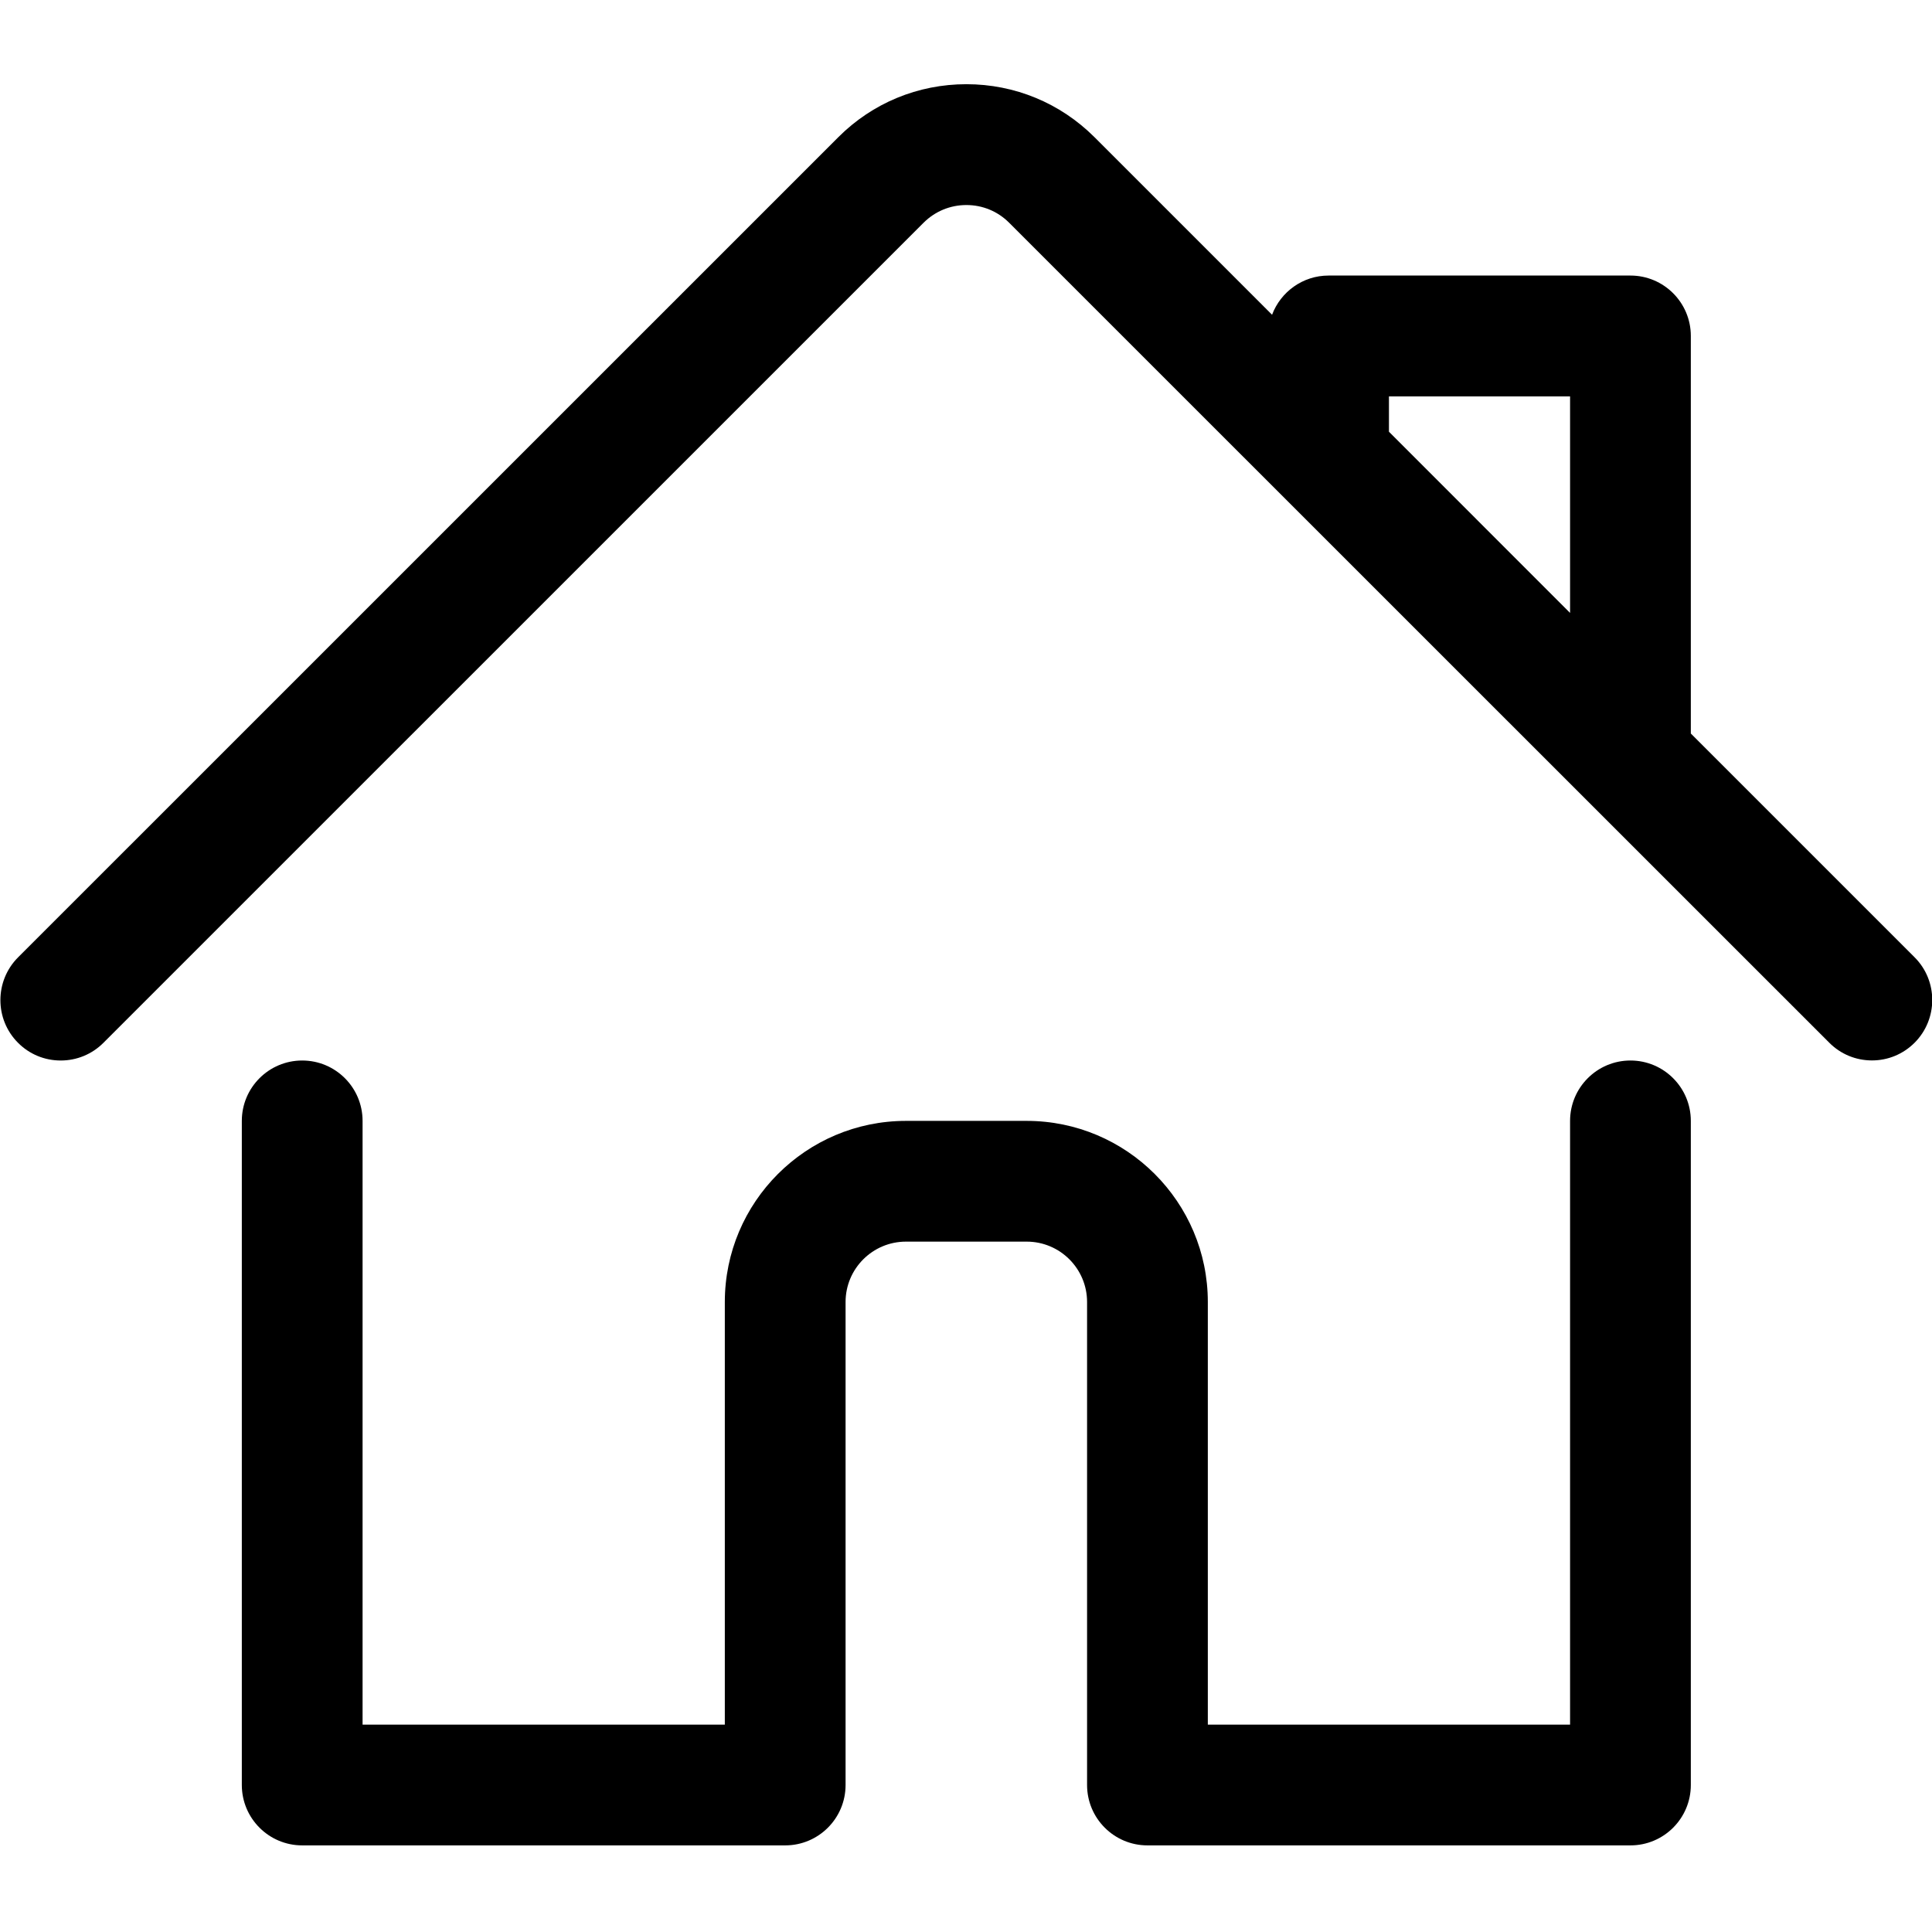
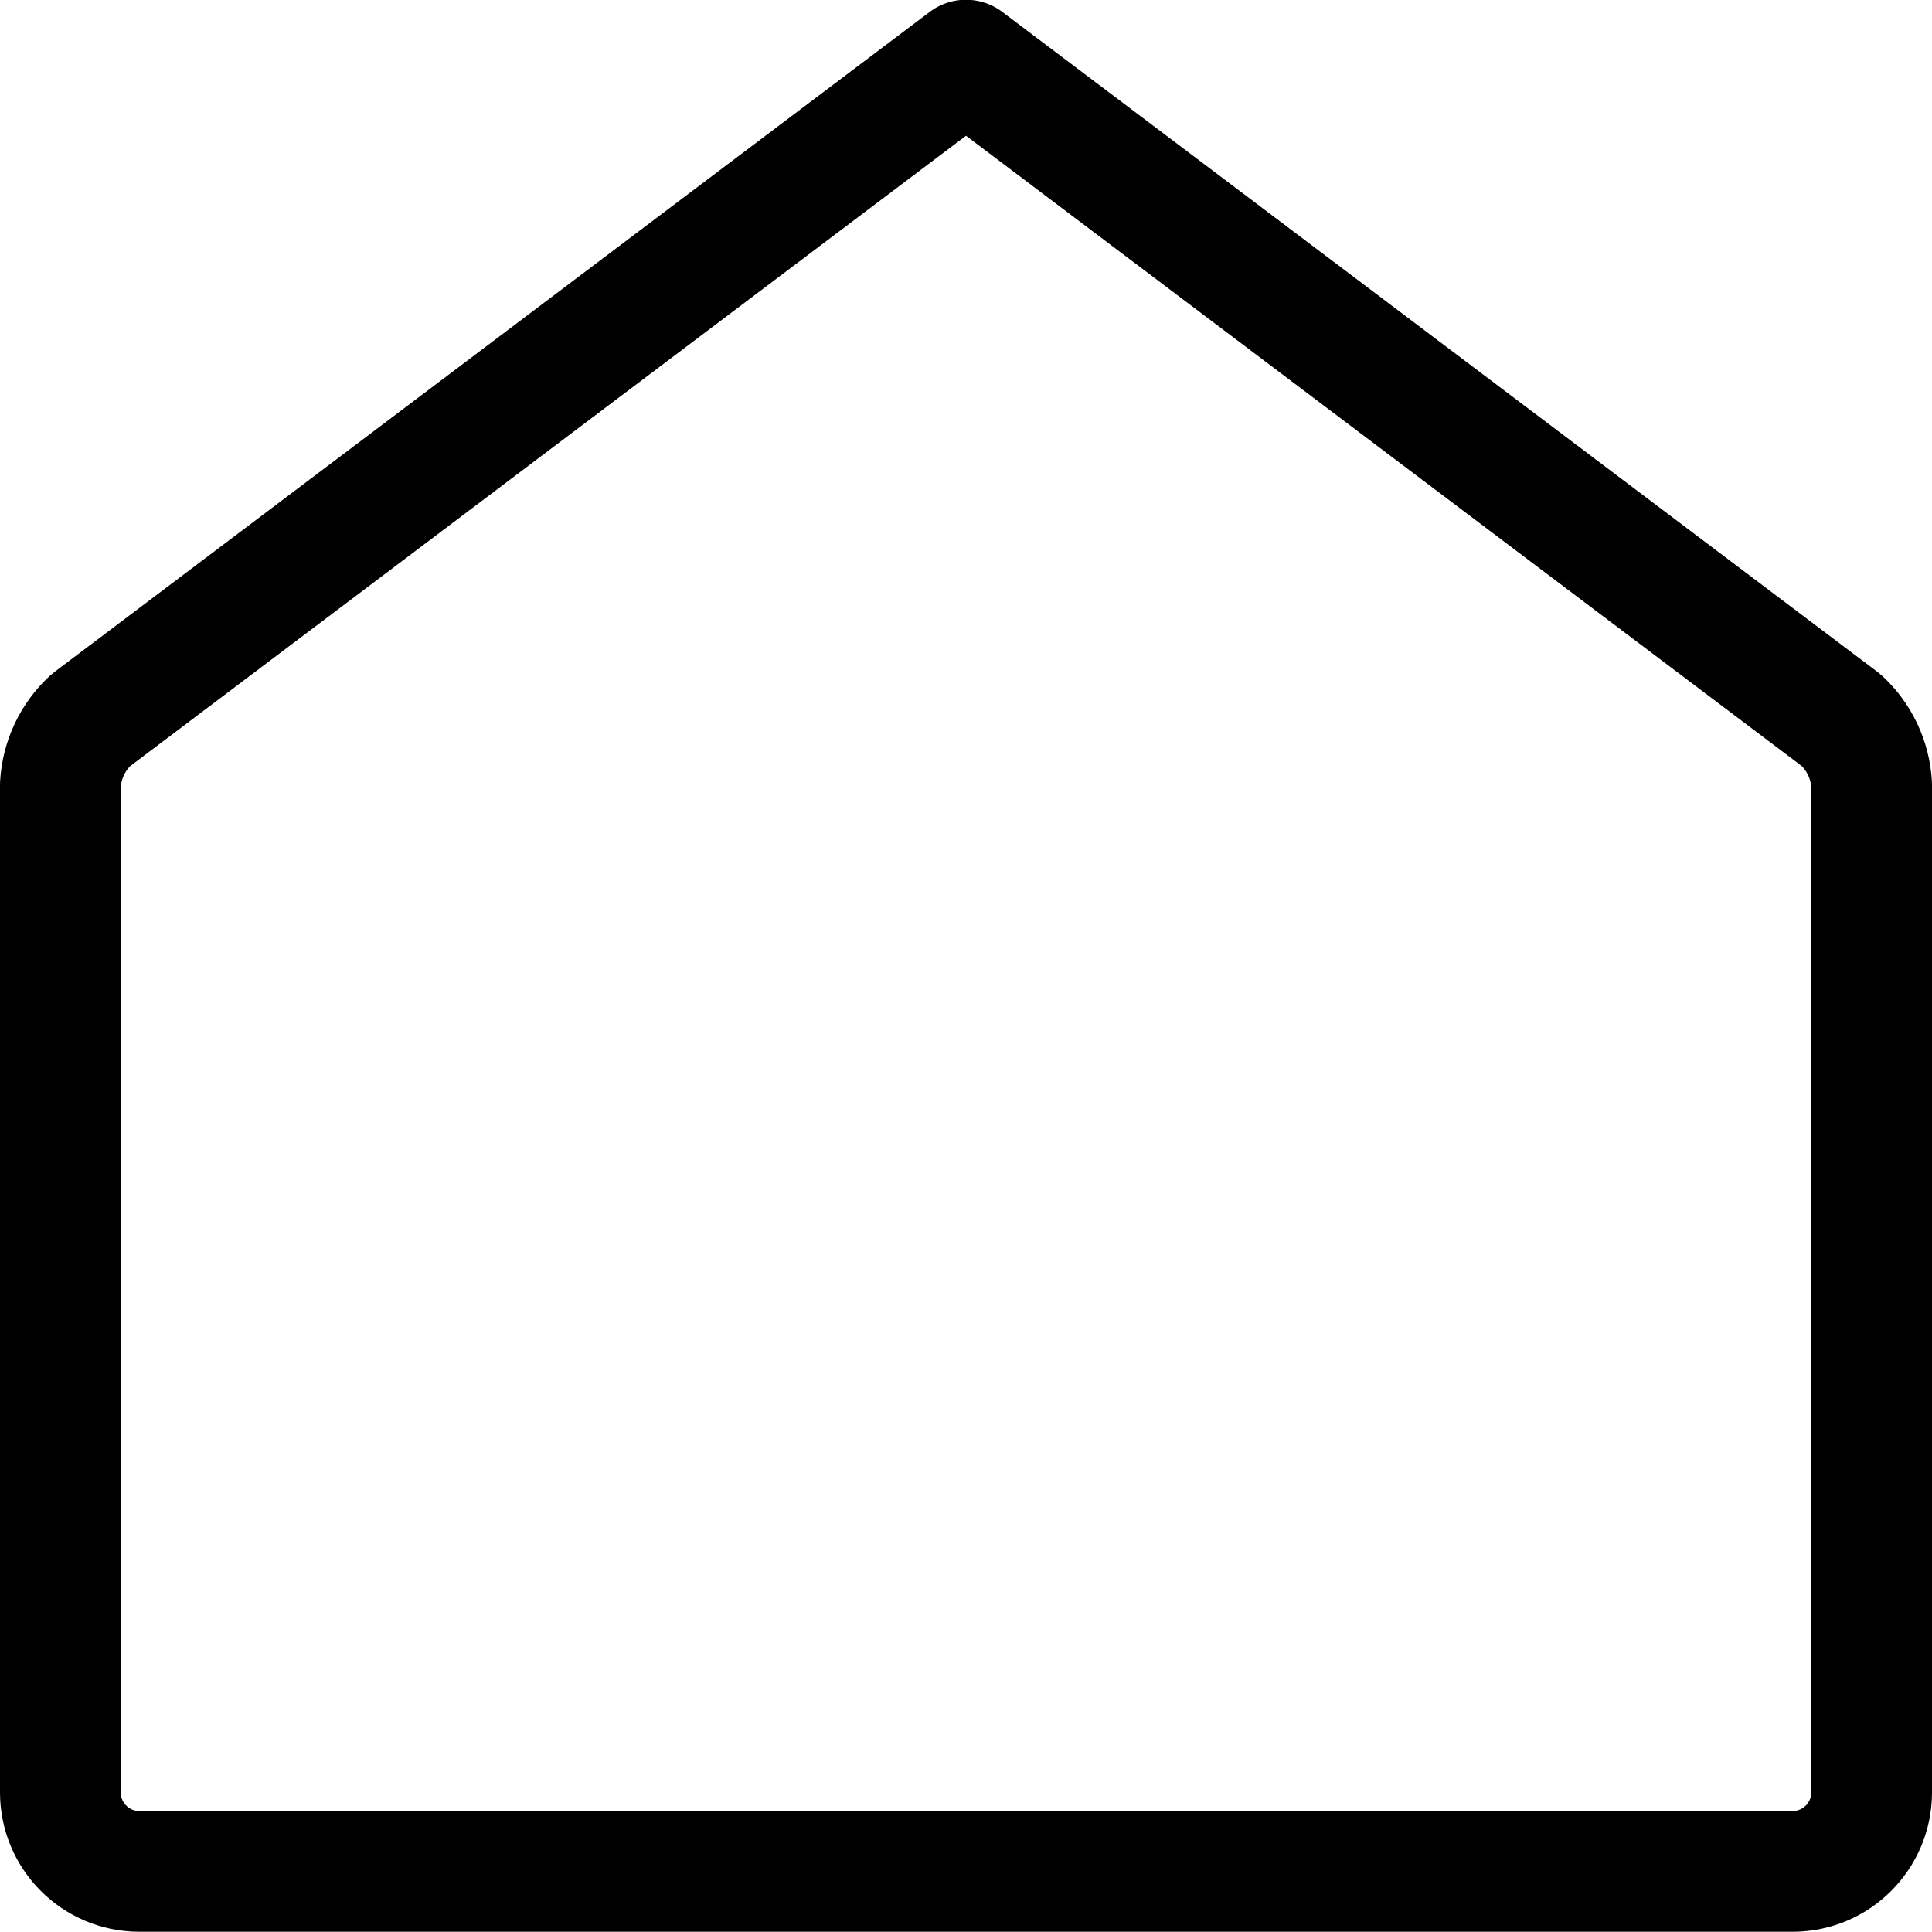
<svg xmlns="http://www.w3.org/2000/svg" viewBox="0 0 24 24">
-   <path d="M14.254 22.924c-.414 0-.75-.336-.75-.75v-6c0-.414-.336-.75-.75-.75h-1.5c-.414 0-.75.336-.75.75v6c0 .414-.336.75-.75.75h-6c-.414 0-.75-.336-.75-.75v-8.25c0-.414.336-.75.75-.75s.75.336.75.75v7.5h4.5v-5.25c0-1.241 1.009-2.25 2.25-2.25h1.5c1.241 0 2.25 1.009 2.25 2.25v5.25h4.5v-7.5c0-.414.336-.75.75-.75s.75.336.75.75v8.25c0 .414-.336.75-.75.75h-6zM.754 13.174c-.2 0-.389-.078-.53-.22-.292-.292-.292-.768 0-1.061l10.19-10.189c.424-.424.989-.658 1.591-.658.601 0 1.166.234 1.591.658l2.206 2.206c.107-.284.381-.487.702-.487h3.75c.414 0 .75.336.75.75v4.939l2.78 2.78c.292.292.292.768 0 1.061-.142.142-.33.22-.53.22s-.389-.078-.53-.22L12.535 2.766c-.141-.141-.329-.219-.53-.219s-.389.078-.531.219L1.284 12.955c-.141.141-.33.219-.53.219zm18.75-5.56v-2.69h-2.25v.439l2.25 2.251z" />
+   <defs>
+     <style>.a{fill:none;stroke:currentColor;stroke-linecap:round;stroke-linejoin:round;stroke-width:1.5px;}</style>
+   </defs>
+   <path class="a" d="M22.272,23.247a.981.981,0,0,0,.978-.978V9.747a1.181,1.181,0,0,0-.377-.8L12,.747,1.127,8.947a1.181,1.181,0,0,0-.377.8V22.269a.981.981,0,0,0,.978.978Z" />
</svg>
